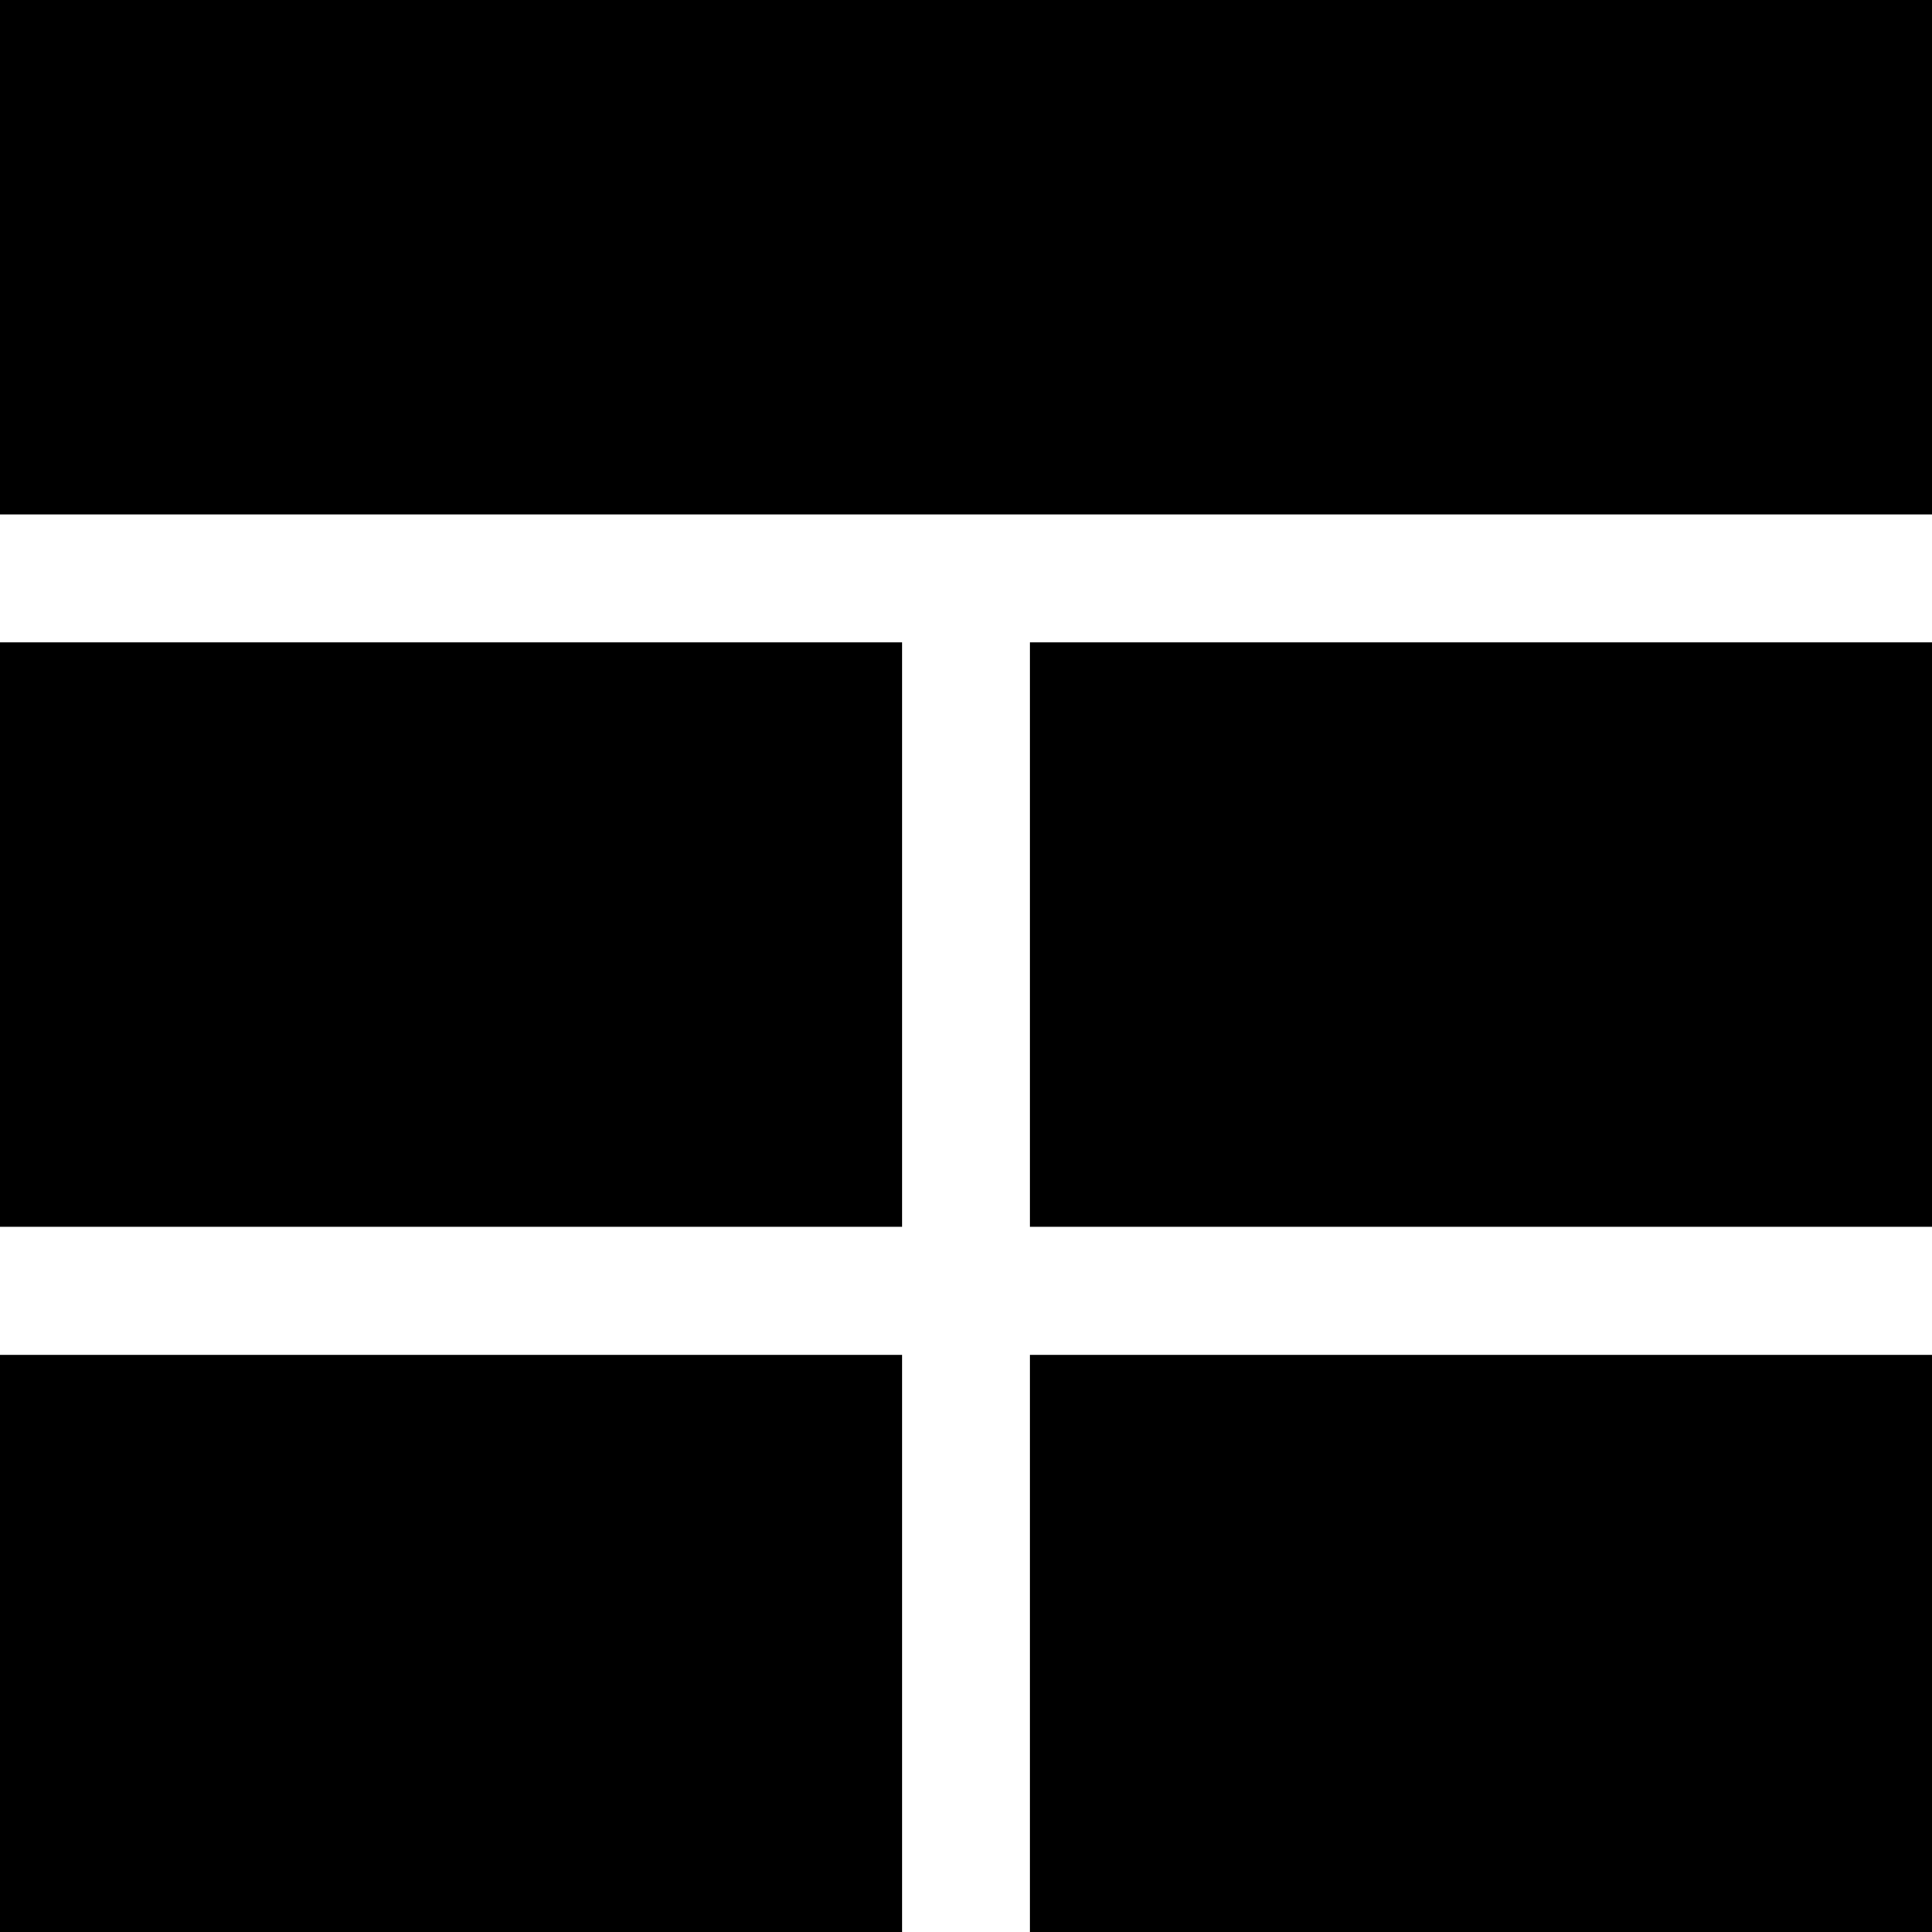
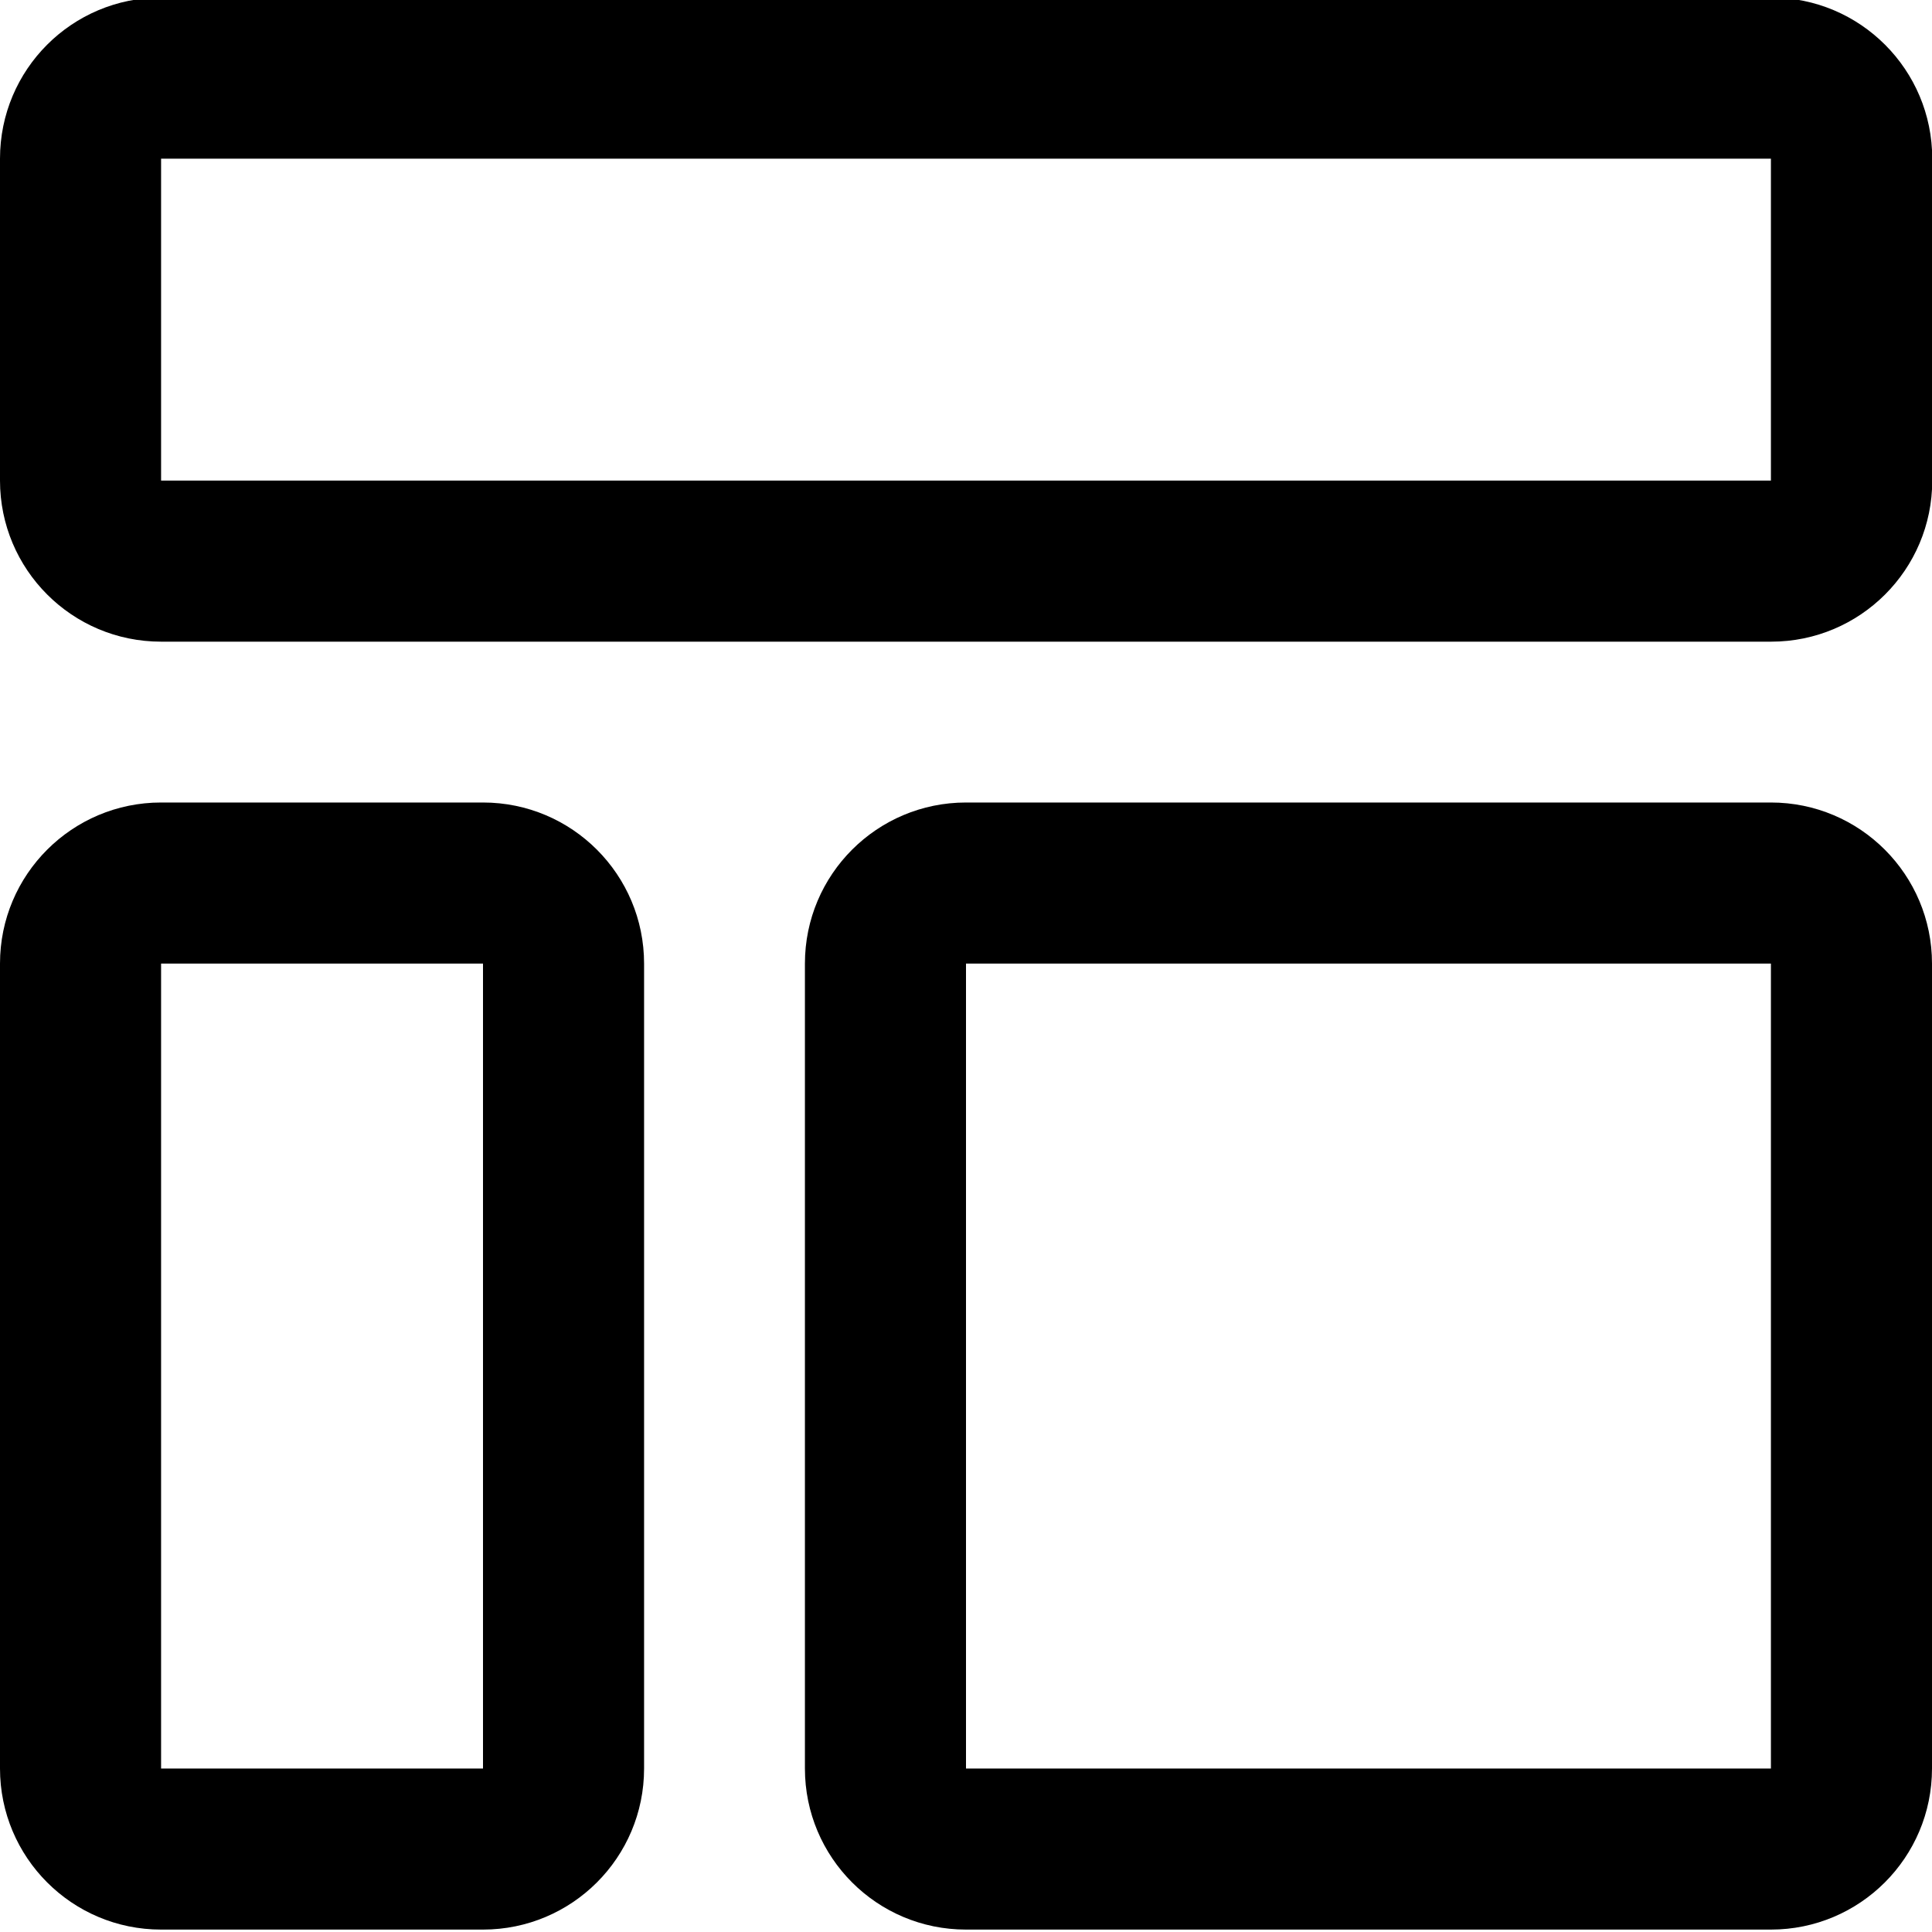
<svg xmlns="http://www.w3.org/2000/svg" id="Layer_1" data-name="Layer 1" width="800" height="800" version="1.1" viewBox="0 0 800 800">
  <defs>
    <style>
      .cls-1 {
        fill: #000;
        stroke-width: 0px;
      }
    </style>
  </defs>
-   <rect class="cls-1" y="266" width="373.5" height="242" />
-   <rect class="cls-1" x="426.5" y="266" width="373.5" height="242" />
-   <rect class="cls-1" y="561" width="373.5" height="239" />
-   <rect class="cls-1" x="426.5" y="561" width="373.5" height="239" />
-   <rect class="cls-1" width="800" height="213" />
+   <path class="cls-1" d="M733.3,65.7v133.3H66.7V65.7h666.7M733.3-1H66.7C29.8-1,0,28.8,0,65.7v133.3c0,36.8,29.8,66.7,66.7,66.7h666.7c36.8,0,66.7-29.8,66.7-66.7V65.7c0-36.8-29.8-66.7-66.7-66.7Z" />
+   <path class="cls-1" d="M200,399v333.3H66.7v-333.3h133.3M200,332.3H66.7c-36.8,0-66.7,29.8-66.7,66.7v333.3c0,36.8,29.8,66.7,66.7,66.7h133.3c36.8,0,66.7-29.8,66.7-66.7v-333.3c0-36.8-29.8-66.7-66.7-66.7Z" />
+   <path class="cls-1" d="M733.3,399v333.3h-333.3v-333.3h333.3M733.3,332.3h-333.3c-36.8,0-66.7,29.8-66.7,66.7v333.3c0,36.8,29.8,66.7,66.7,66.7h333.3c36.8,0,66.7-29.8,66.7-66.7v-333.3c0-36.8-29.8-66.7-66.7-66.7Z" />
</svg>
